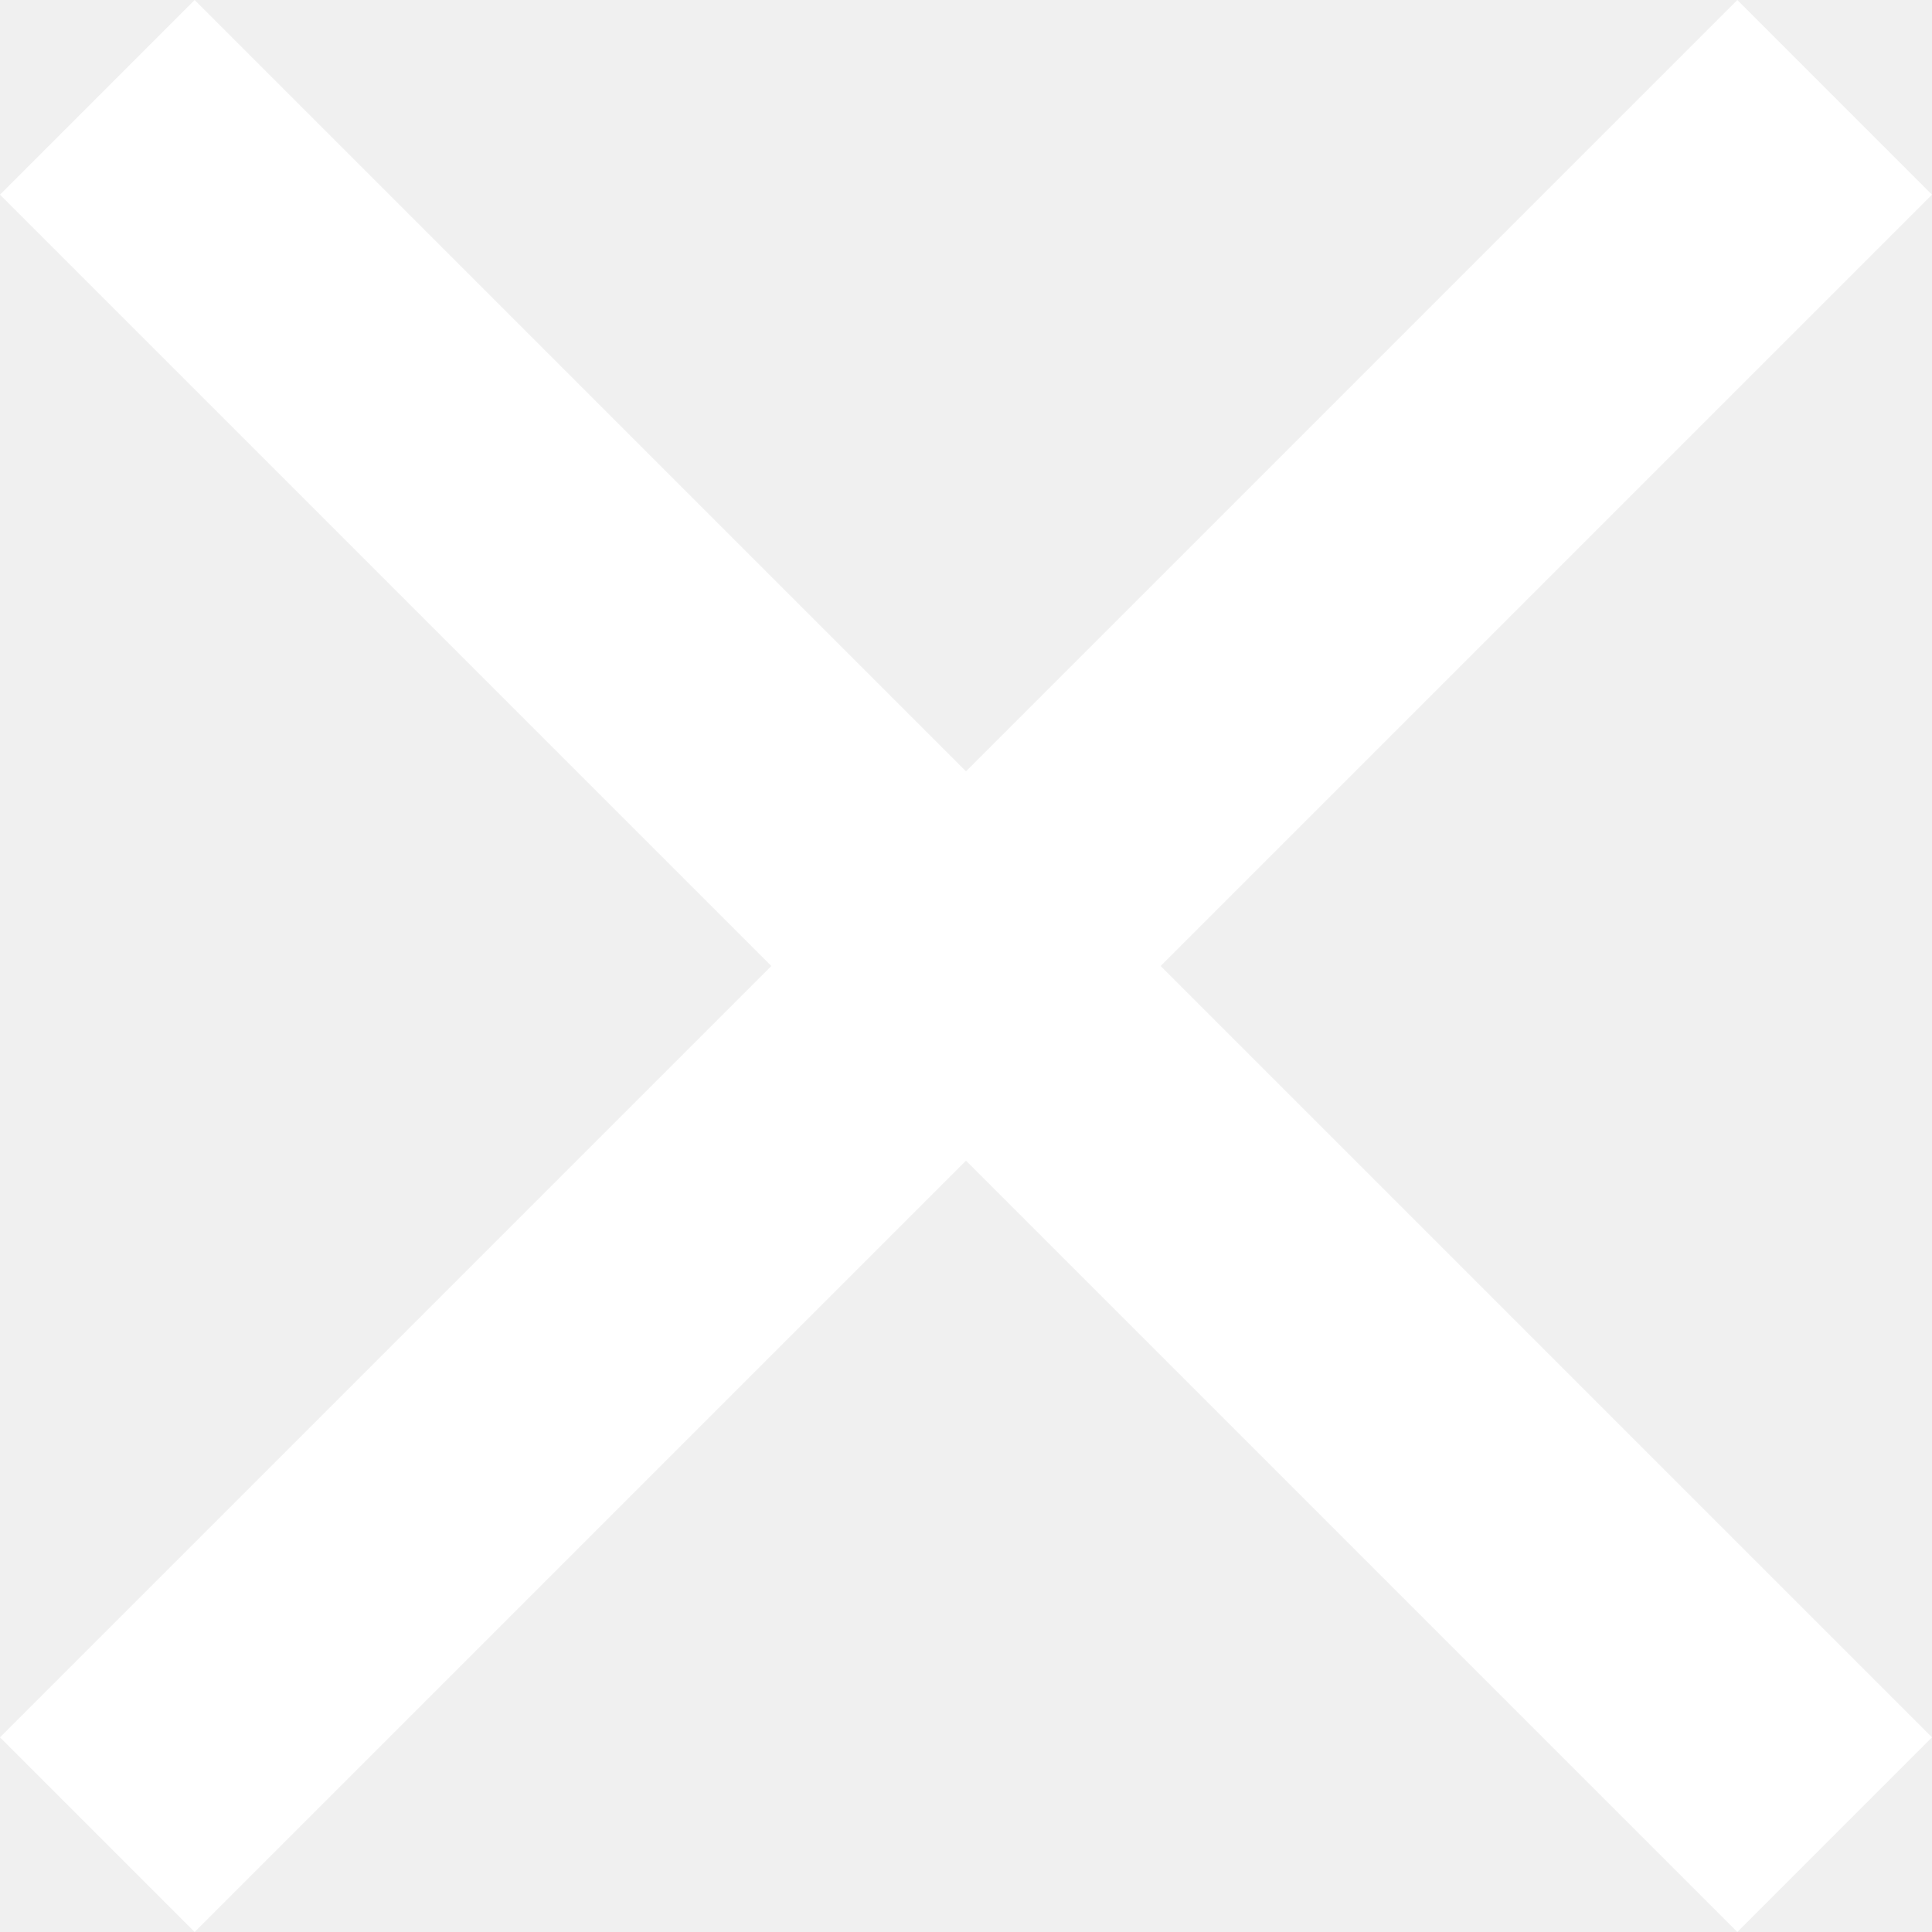
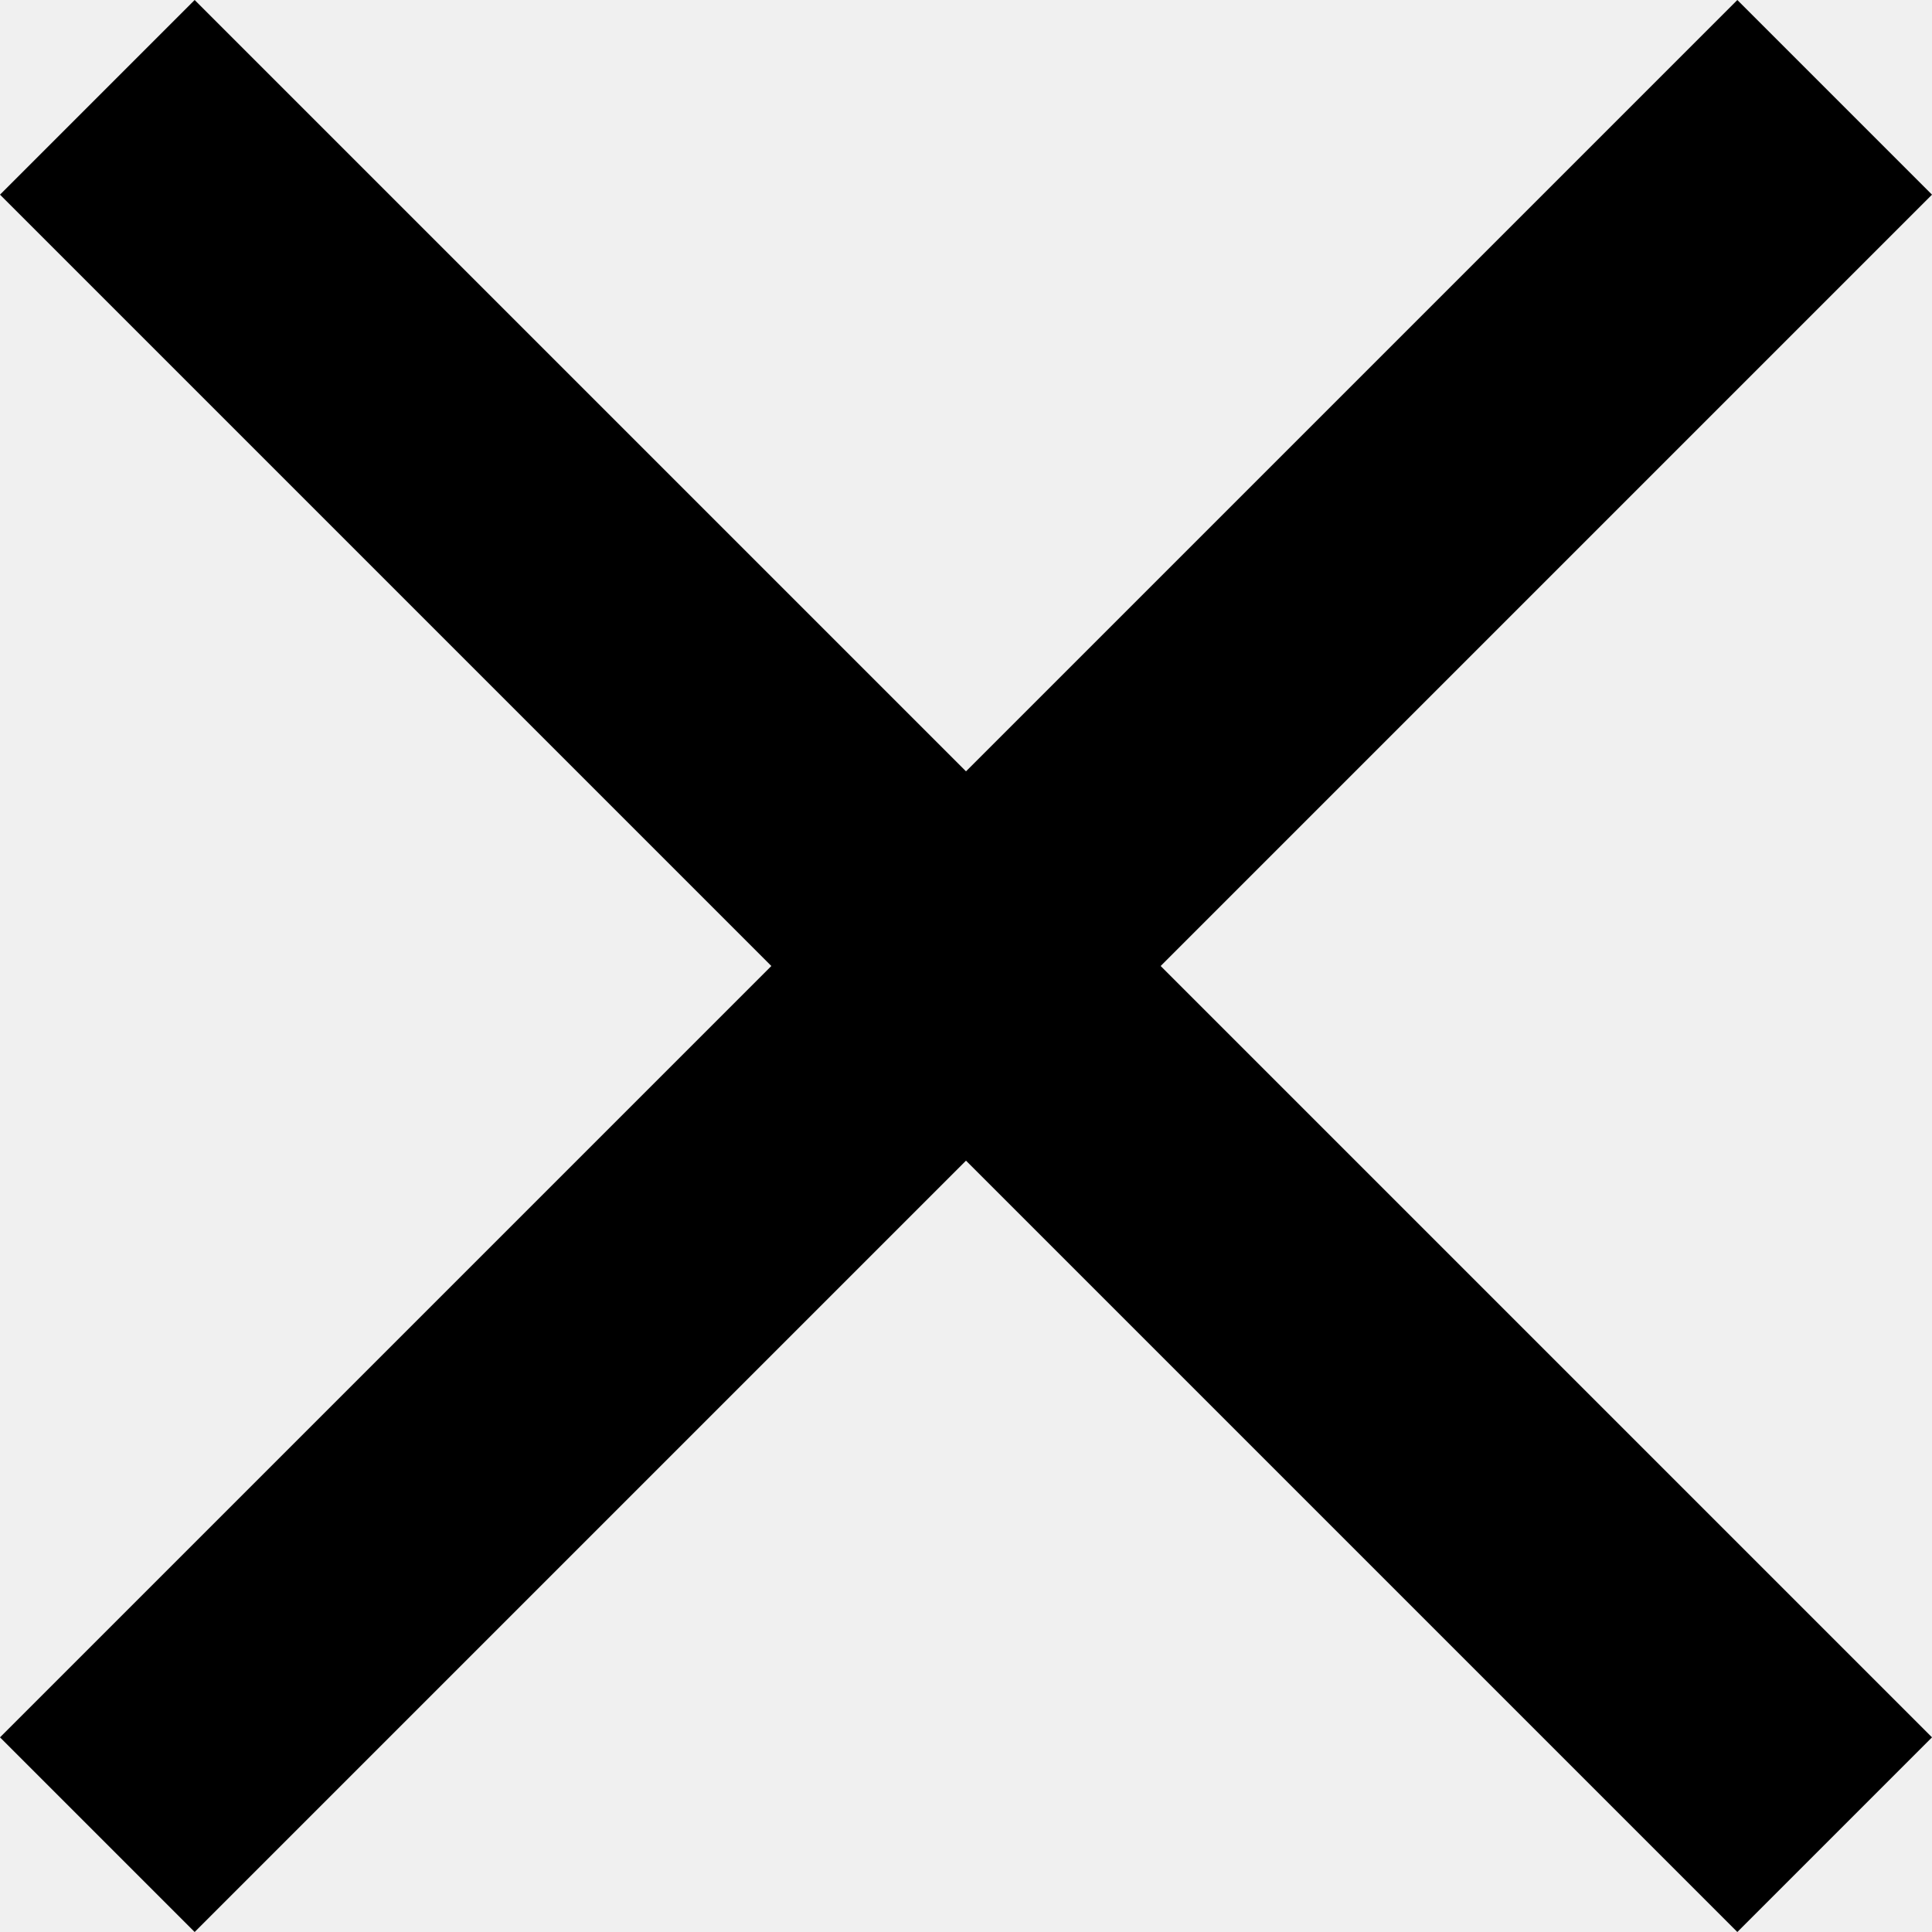
<svg xmlns="http://www.w3.org/2000/svg" width="12" height="12" viewBox="0 0 12 12" fill="none">
-   <path d="M12 1.209L10.791 0L6 4.791L1.209 0L0 1.209L4.791 6L0 10.791L1.209 12L6 7.209L10.791 12L12 10.791L7.209 6L12 1.209Z" fill="white" />
+   <path d="M12 1.209L10.791 0L6 4.791L1.209 0L0 1.209L4.791 6L0 10.791L1.209 12L6 7.209L10.791 12L12 10.791L7.209 6L12 1.209Z" fill="currentColor" />
</svg>
